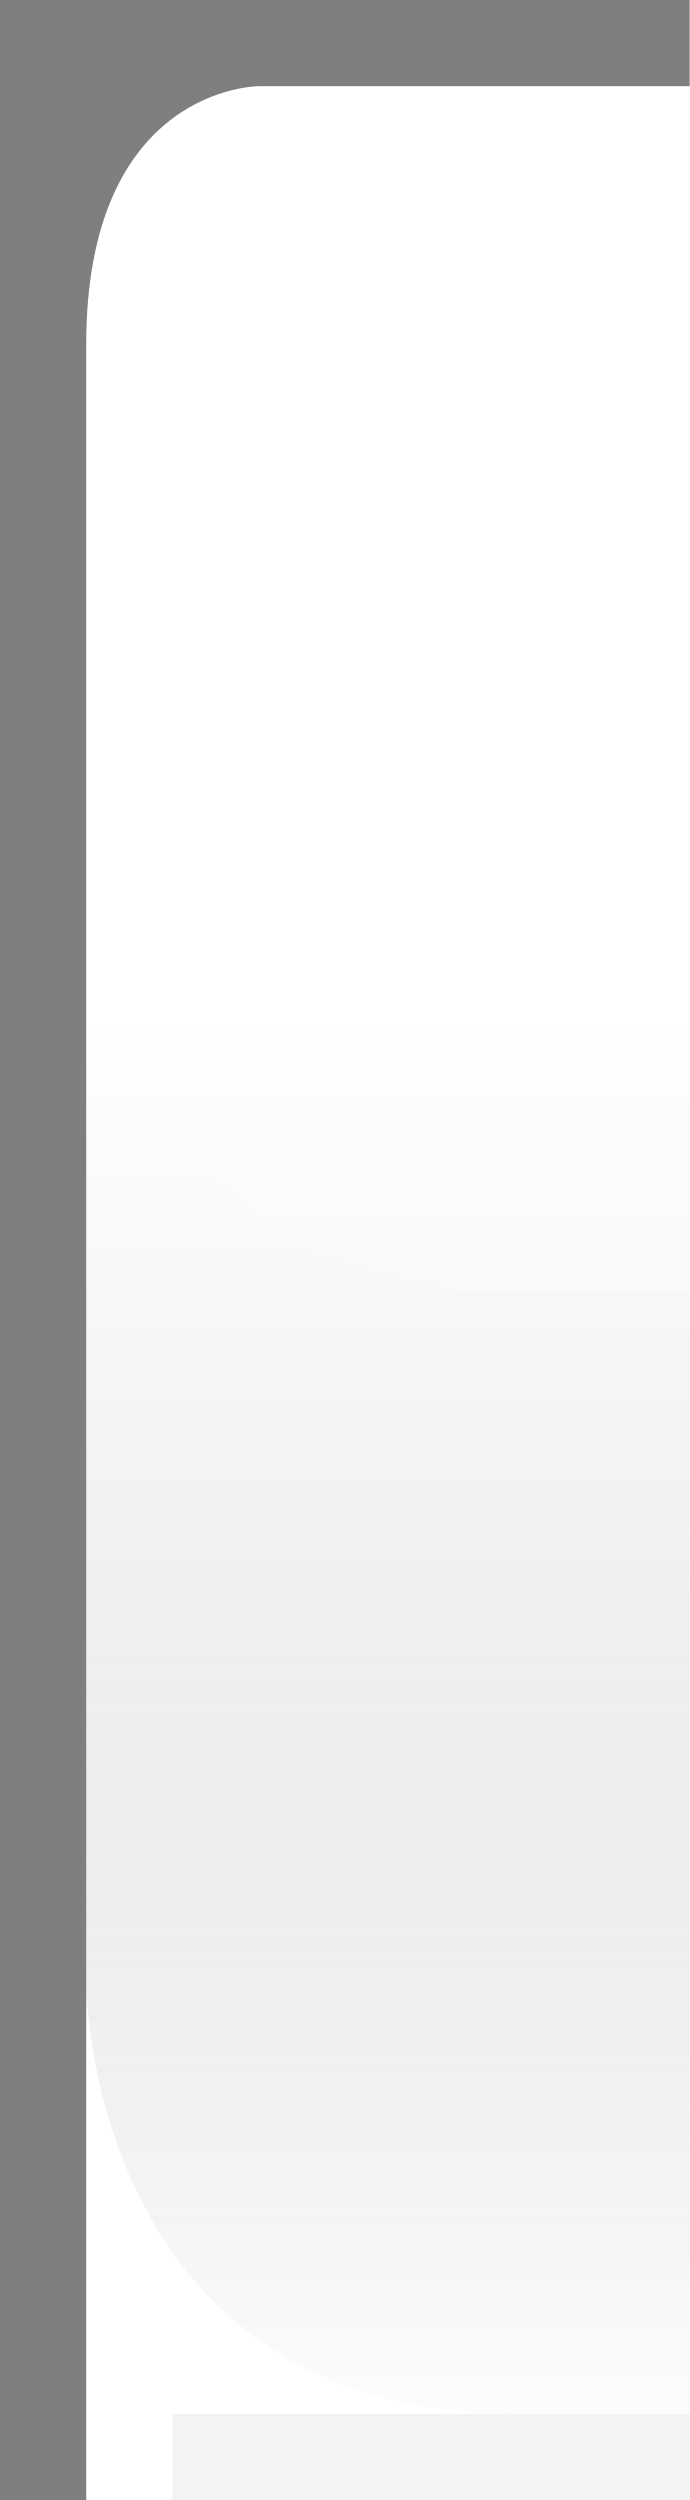
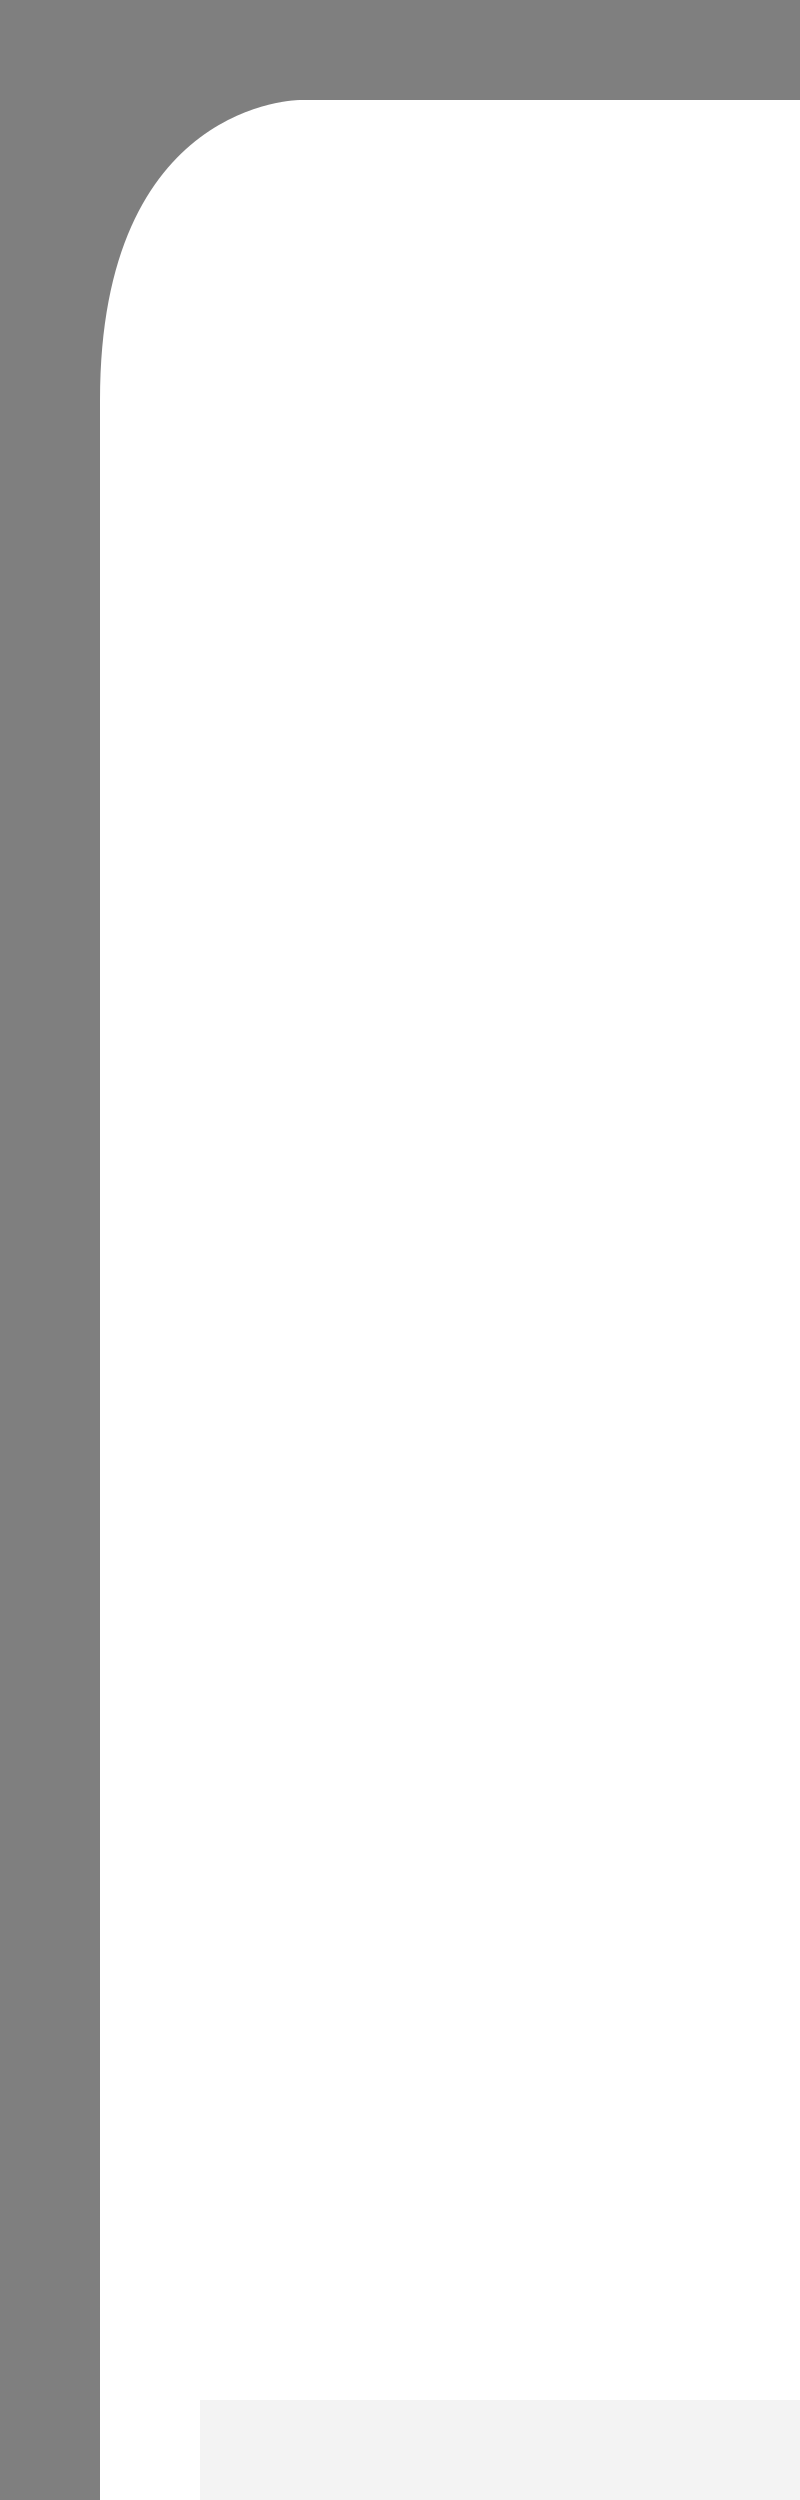
- <svg xmlns="http://www.w3.org/2000/svg" xmlns:xlink="http://www.w3.org/1999/xlink" version="1.0" id="svg2" height="29" width="8">
+ <svg xmlns="http://www.w3.org/2000/svg" xmlns:xlink="http://www.w3.org/1999/xlink" version="1.0" id="svg2" height="25" width="8">
  <defs id="defs4">
    <linearGradient id="linearGradient1886">
      <stop style="stop-color:white;stop-opacity:1;" offset="0" id="stop1888" />
      <stop style="stop-color:white;stop-opacity:0.25;" offset="1" id="stop1890" />
    </linearGradient>
    <linearGradient id="linearGradient5873">
      <stop id="stop5875" offset="0" style="stop-color:white;stop-opacity:1;" />
      <stop id="stop5877" offset="0.5" style="stop-color:white;stop-opacity:0.90;" />
      <stop id="stop5879" offset="1" style="stop-color:white;stop-opacity:0;" />
    </linearGradient>
    <linearGradient id="linearGradient5847">
      <stop id="stop5849" offset="0" style="stop-color:black;stop-opacity:0;" />
      <stop id="stop2776" offset="0.4" style="stop-color:black;stop-opacity:0;" />
-       <stop id="stop2779" offset="0.6" style="stop-color:black;stop-opacity:0.05;" />
-       <stop id="stop5851" offset="1" style="stop-color:white;stop-opacity:0.20;" />
    </linearGradient>
-     <linearGradient xlink:href="#linearGradient5847" id="linearGradient6945" gradientUnits="userSpaceOnUse" x1="0" y1="0.5" x2="0" y2="28.5" gradientTransform="matrix(1,0,0,1,0,0)" />
+     <linearGradient xlink:href="#linearGradient5847" id="linearGradient6945" gradientUnits="userSpaceOnUse" x1="0" y1="0.5" x2="0" y2="24.5" gradientTransform="matrix(1,0,0,1,0,0)" />
    <linearGradient xlink:href="#linearGradient5873" id="linearGradient6962" x1="0" y1="1" x2="0" y2="8" gradientUnits="userSpaceOnUse" gradientTransform="matrix(1,0,0,0.2,0,1)" />
    <linearGradient xlink:href="#linearGradient1886" id="linearGradient1892" x1="0" y1="1" x2="0" y2="14" gradientUnits="userSpaceOnUse" gradientTransform="matrix(0.75,0,0,1,0.75,0)" />
  </defs>
  <g style="display:inline" id="layer2">
-     <path id="path6057" style="fill:url(#linearGradient6945);fill-opacity:1;fill-rule:evenodd;stroke:none;stroke-width:1;stroke-linecap:square;stroke-linejoin:miter;stroke-miterlimit:4;stroke-opacity:1" d="M 8,1 L 3,1 C 3,1 1,1 1,4 L 1,23 C 1,23 1,28 6,28 L 8,28 L 8,28 L 8,1 z " />
+     <path id="path6057" style="fill:url(#linearGradient6945);fill-opacity:1;fill-rule:evenodd;stroke:none;stroke-width:1;stroke-linecap:square;stroke-linejoin:miter;stroke-miterlimit:4;stroke-opacity:1" d="M 8,1 L 3,1 C 3,1 1,1 1,4 L 1,21 C 1,21 1,26 6,26 L 8,26 L 8,26 L 8,1 z " />
  </g>
  <g id="layer3">
    <path id="path6061" d="M 8,1 L 5.75,1 C 5.75,1 2,1 2,4 C 2,4 2.75,4 2.75,4 L 8,4 L 8,4 z " style="fill:url(#linearGradient6962);fill-opacity:0.60;fill-rule:evenodd;stroke:none;stroke-width:1px;stroke-linecap:square;stroke-linejoin:miter;stroke-opacity:1" />
-     <path style="opacity:0.5;fill:url(#linearGradient1892);fill-opacity:1;stroke:none;stroke-width:0;stroke-linecap:round;stroke-linejoin:round;stroke-miterlimit:4;stroke-dasharray:none;stroke-opacity:1" d="M 8,1 L 3,1 C 3,1 1,1 1,4 L 1,10 C 1,10 1,15 6,15 L 8,15 L 8,15 L 8,1 z " id="path1884" />
+     <path style="opacity:0.5;fill:url(#linearGradient1892);fill-opacity:0.80;stroke:none;stroke-width:0;stroke-linecap:round;stroke-linejoin:round;stroke-miterlimit:4;stroke-dasharray:none;stroke-opacity:1" d="M 8,1 L 3,1 C 3,1 1,1 1,4 L 1,8 C 1,8 1,13 6,13 L 8,13 L 8,13 L 8,1 z " id="path1884" />
  </g>
  <g style="display:inline" id="layer1">
-     <path id="rect1319" d="M 8,0 L 8,1 L 3,1 C 3,1 1,1 1,4 C 1,29 1,29 1,29 L 0,29 L 0,0 L 8,0 z " style="fill:black;fill-opacity:0.50" />
+     <path id="rect1319" d="M 8,0 L 8,1 L 3,1 C 3,1 1,1 1,4 C 1,25 1,25 1,25 L 0,25 L 0,0 L 8,0 z " style="fill:black;fill-opacity:0.50" />
  </g>
  <g id="layer5">
-     <path style="fill:none;fill-opacity:0.50;fill-rule:evenodd;stroke:black;stroke-width:1px;stroke-linecap:square;stroke-linejoin:miter;stroke-opacity:0.05" d="M 2.5,28.5 L 7.5,28.5" id="path6989" />
+     <path style="fill:none;fill-opacity:0.50;fill-rule:evenodd;stroke:black;stroke-width:1px;stroke-linecap:square;stroke-linejoin:miter;stroke-opacity:0.05" d="M 2.5,24.5 L 7.5,24.5" id="path6989" />
  </g>
</svg>
